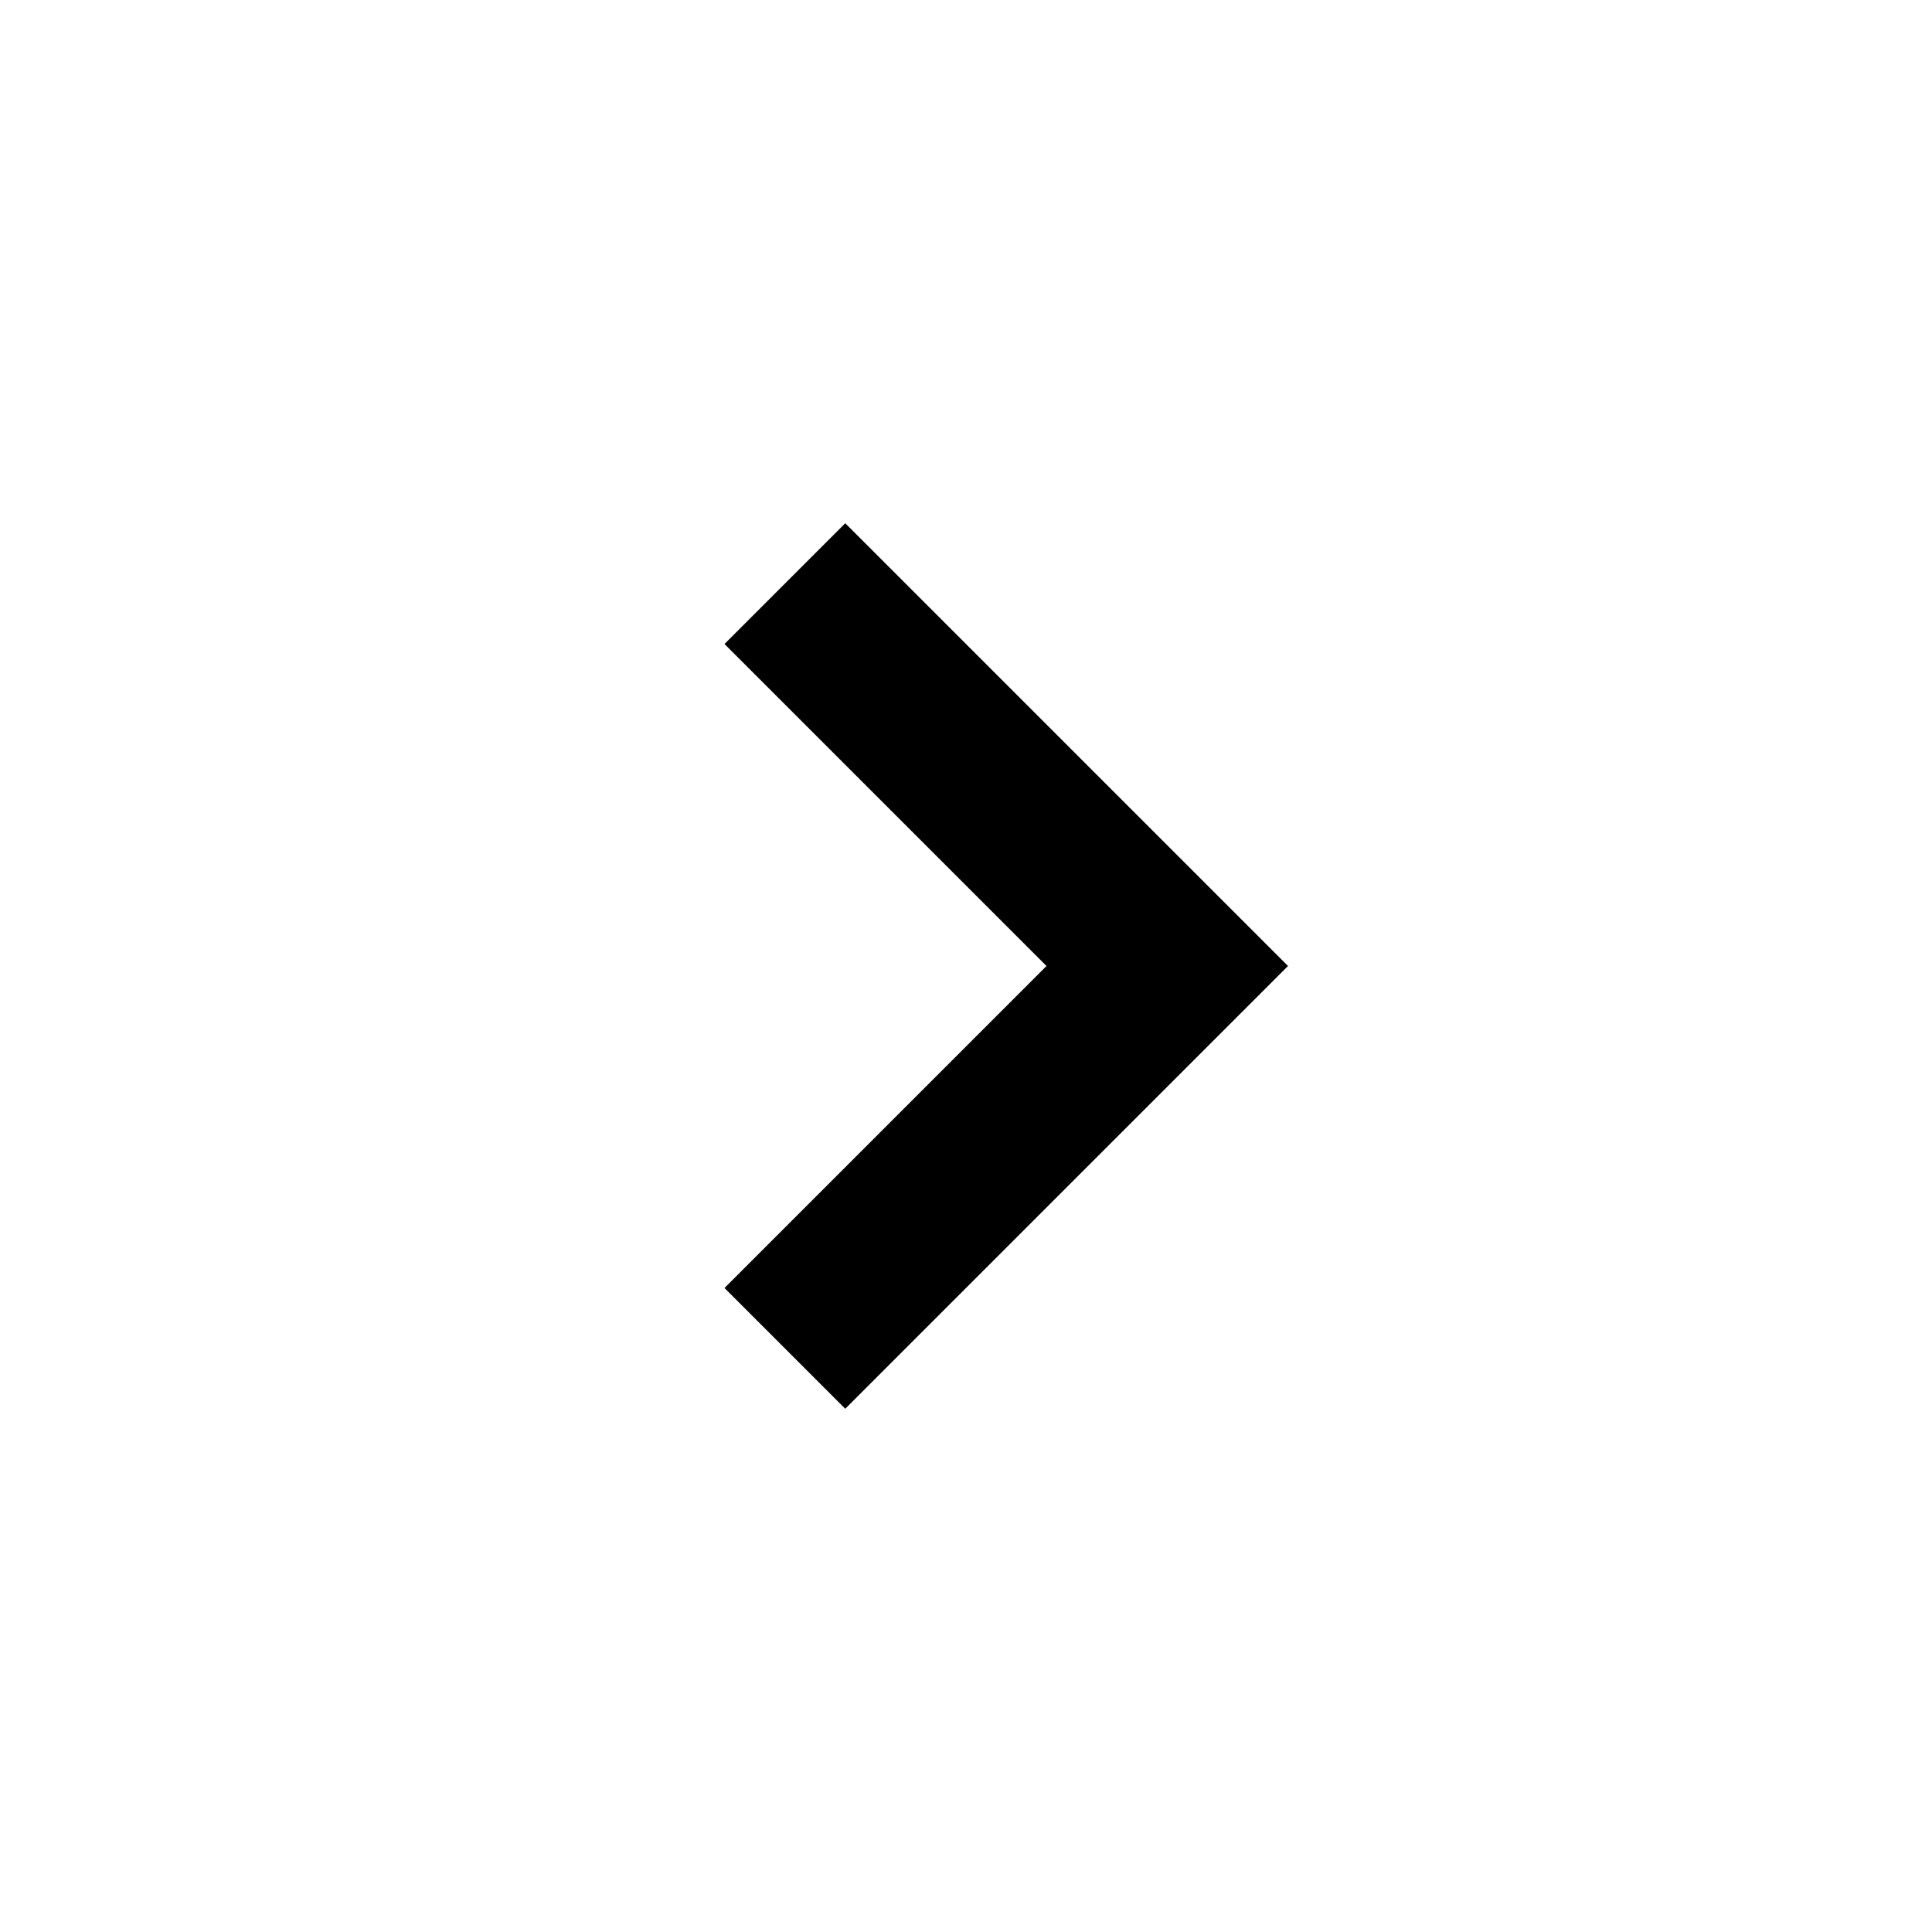
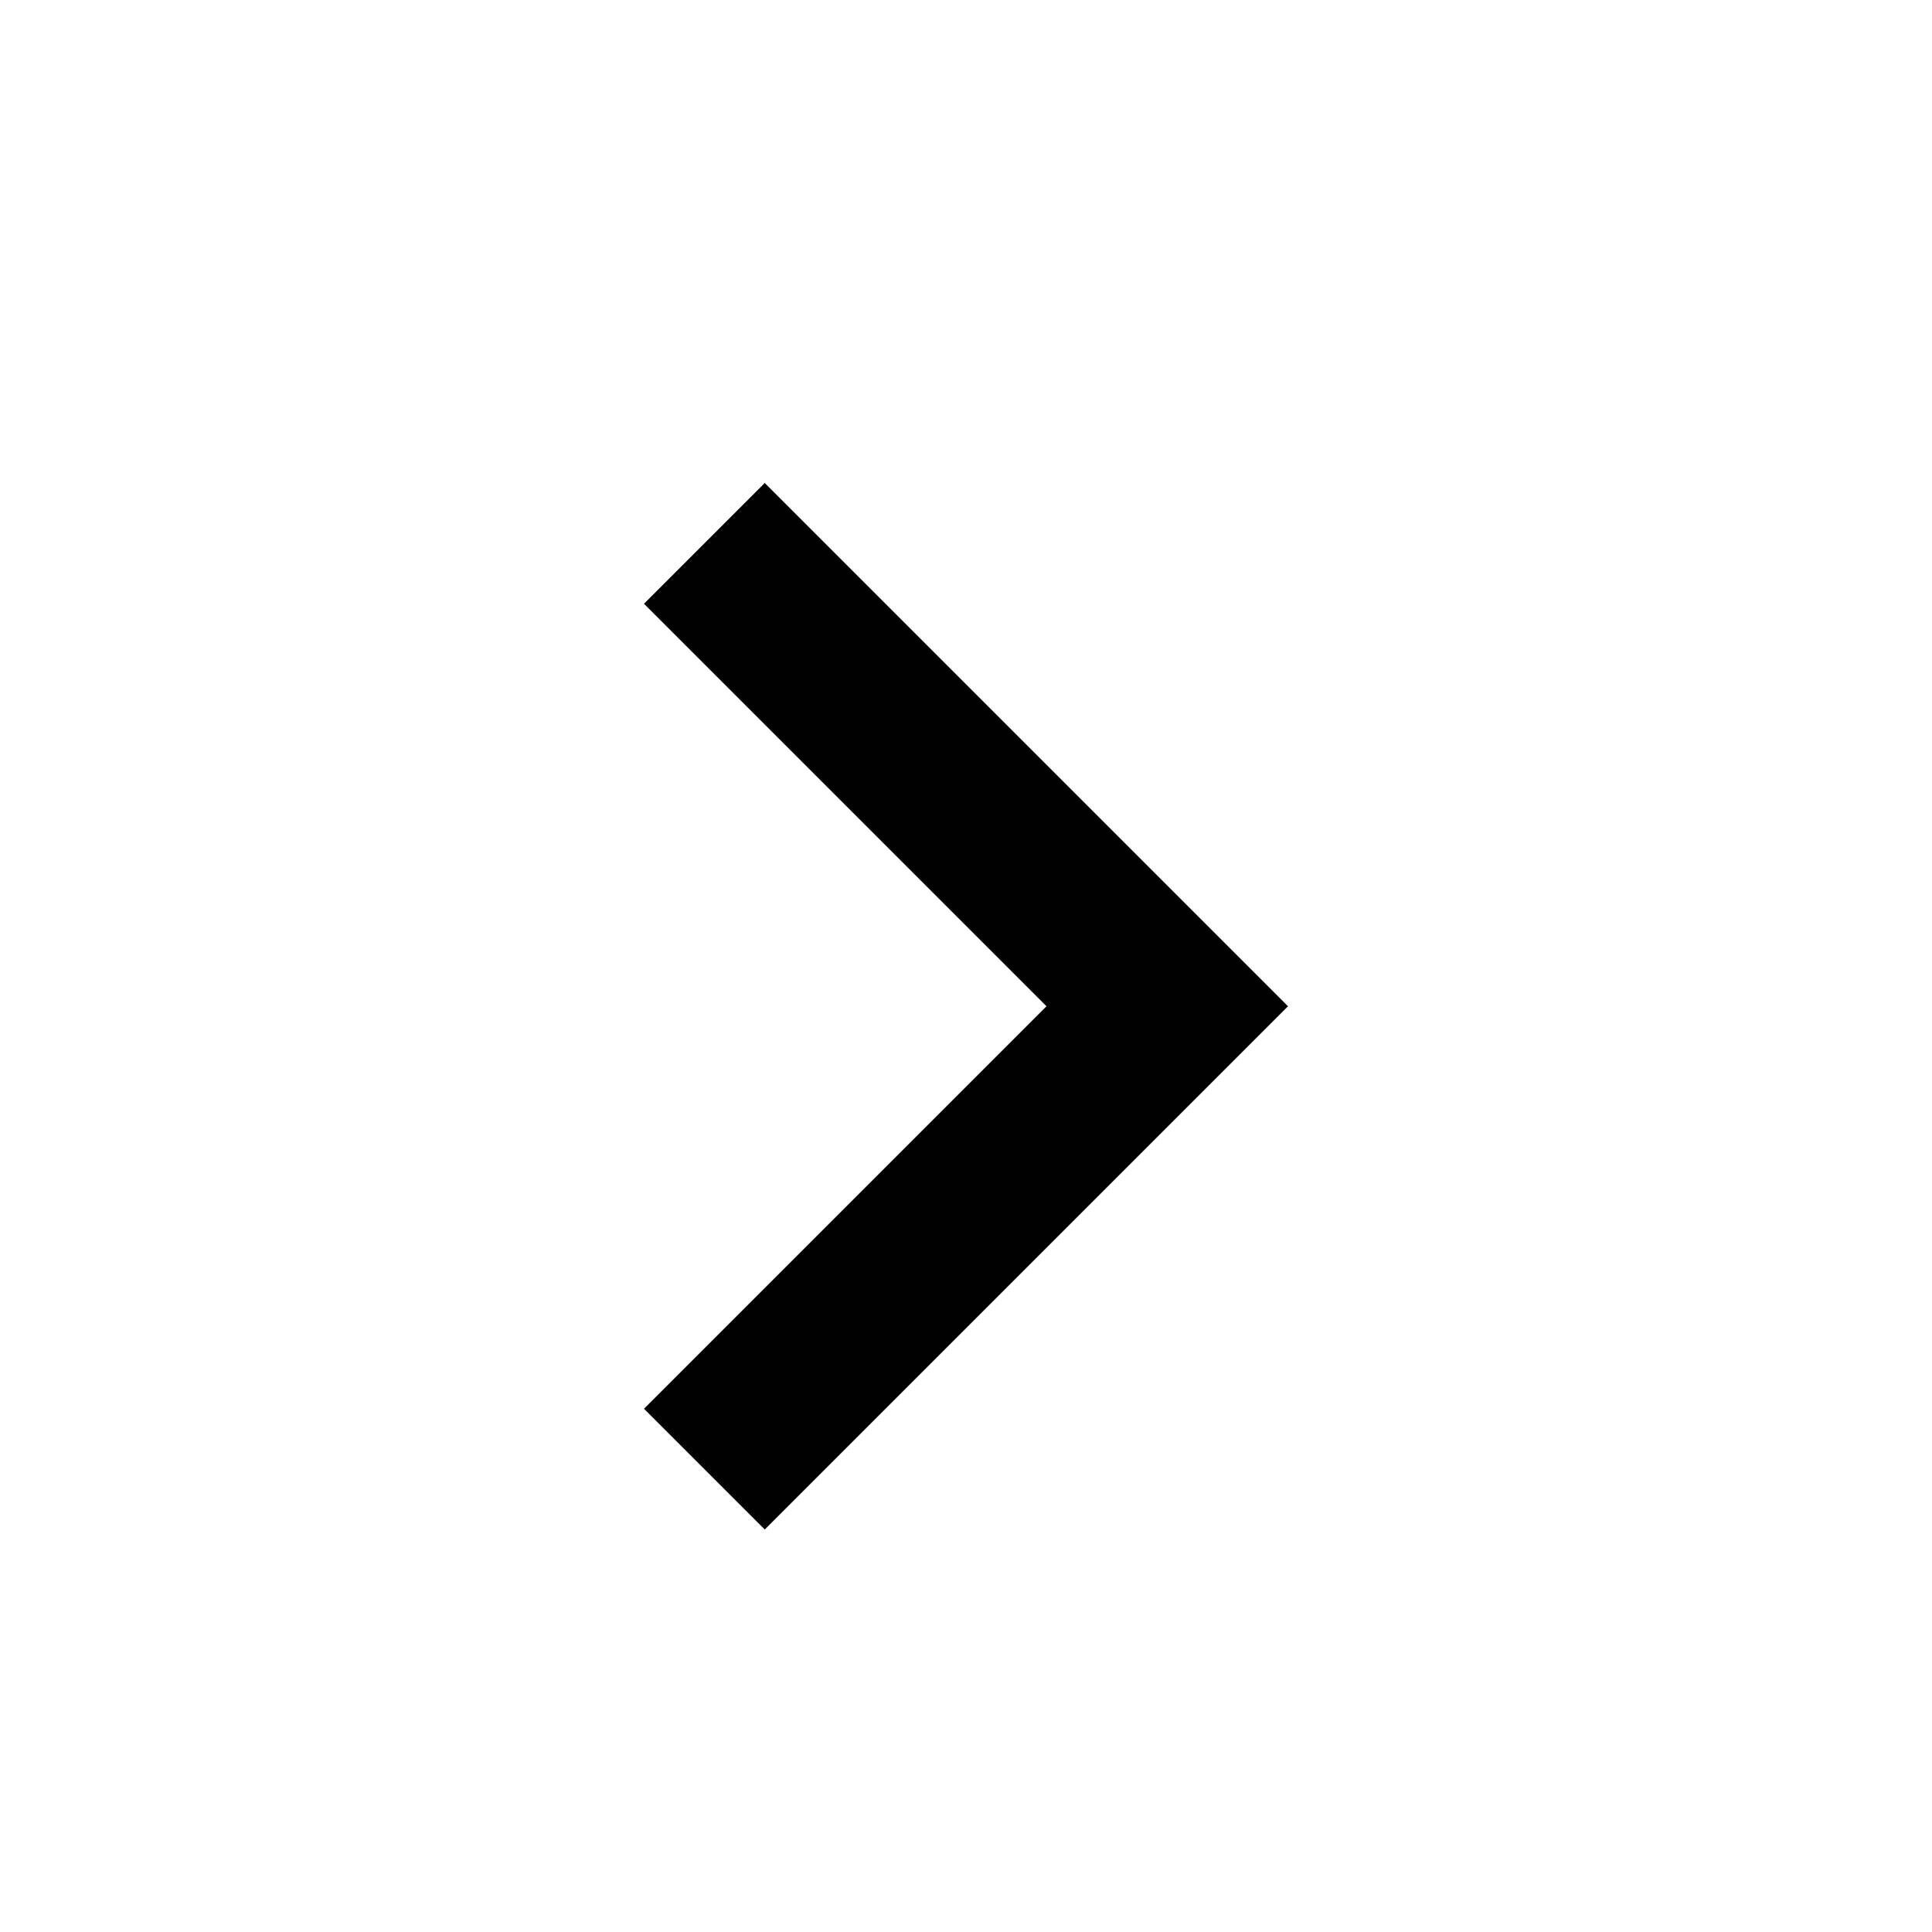
- <svg xmlns="http://www.w3.org/2000/svg" width="100%" height="100%" viewBox="0 0 24 24">
+ <svg xmlns="http://www.w3.org/2000/svg" viewBox="0 0 24 24">
  <g fill="none" fill-rule="evenodd">
-     <path d="M0 0h24v24H0z" />
-     <path fill="currentColor" d="M9 8l4 4-4 4 1.5 1.5L16 12l-5.5-5.5z" />
+     <path d="M0 24V0h24v24z" />
+     <path fill="currentColor" d="M13 12.5l-5-5L9.5 6l6.5 6.5L9.5 19 8 17.5z" />
  </g>
</svg>
